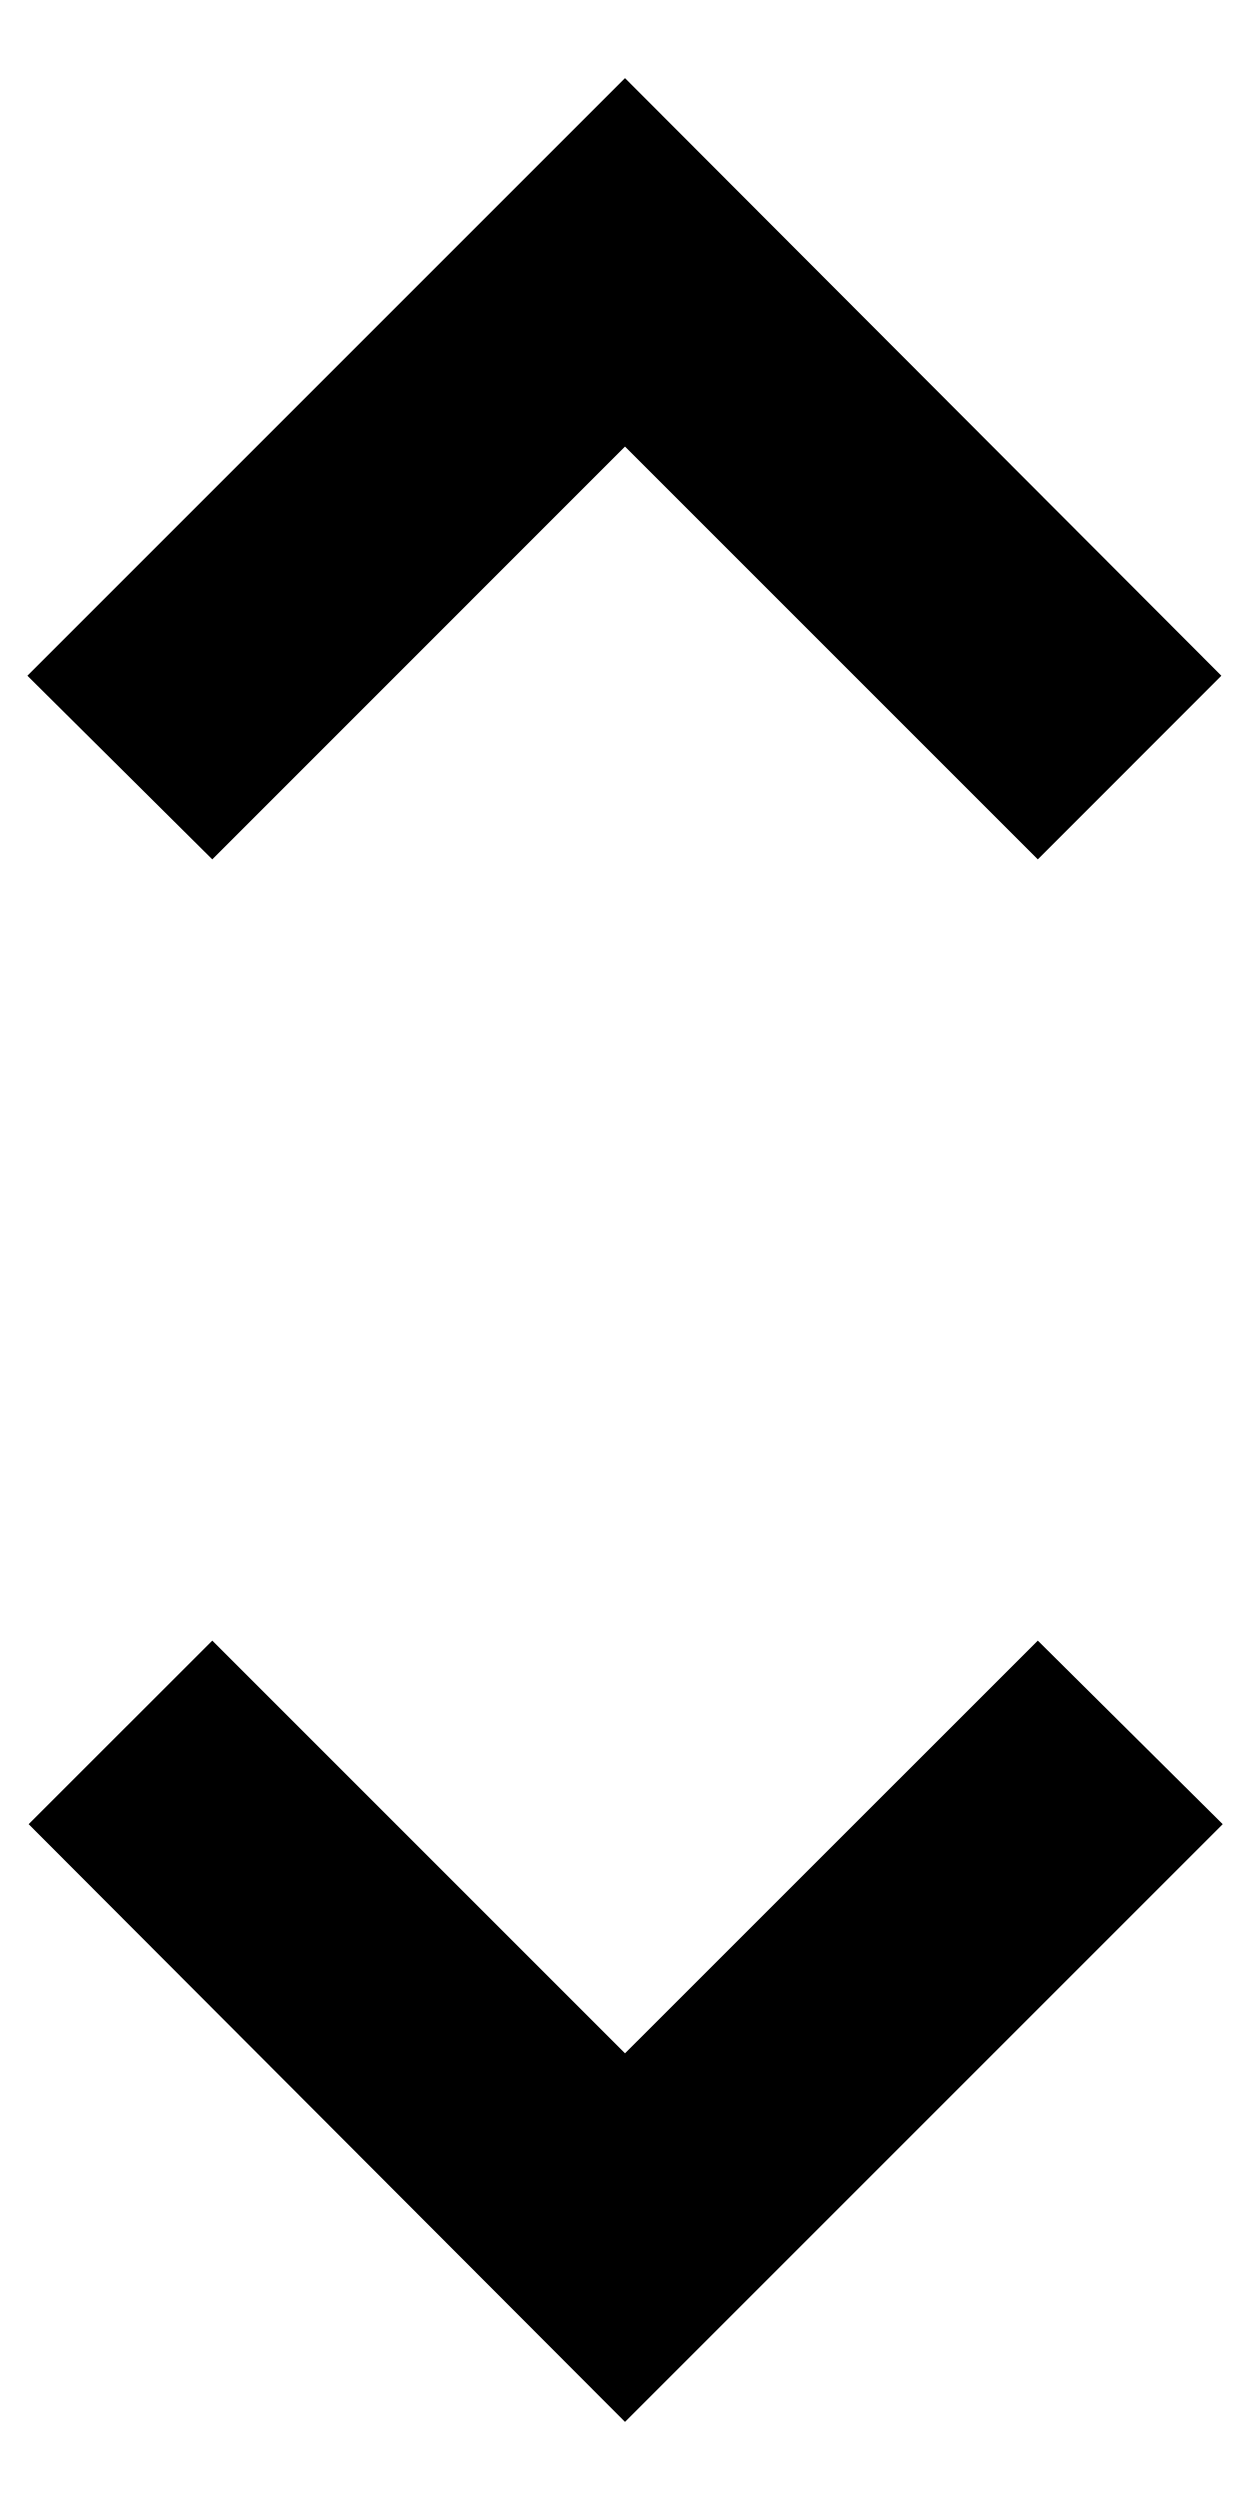
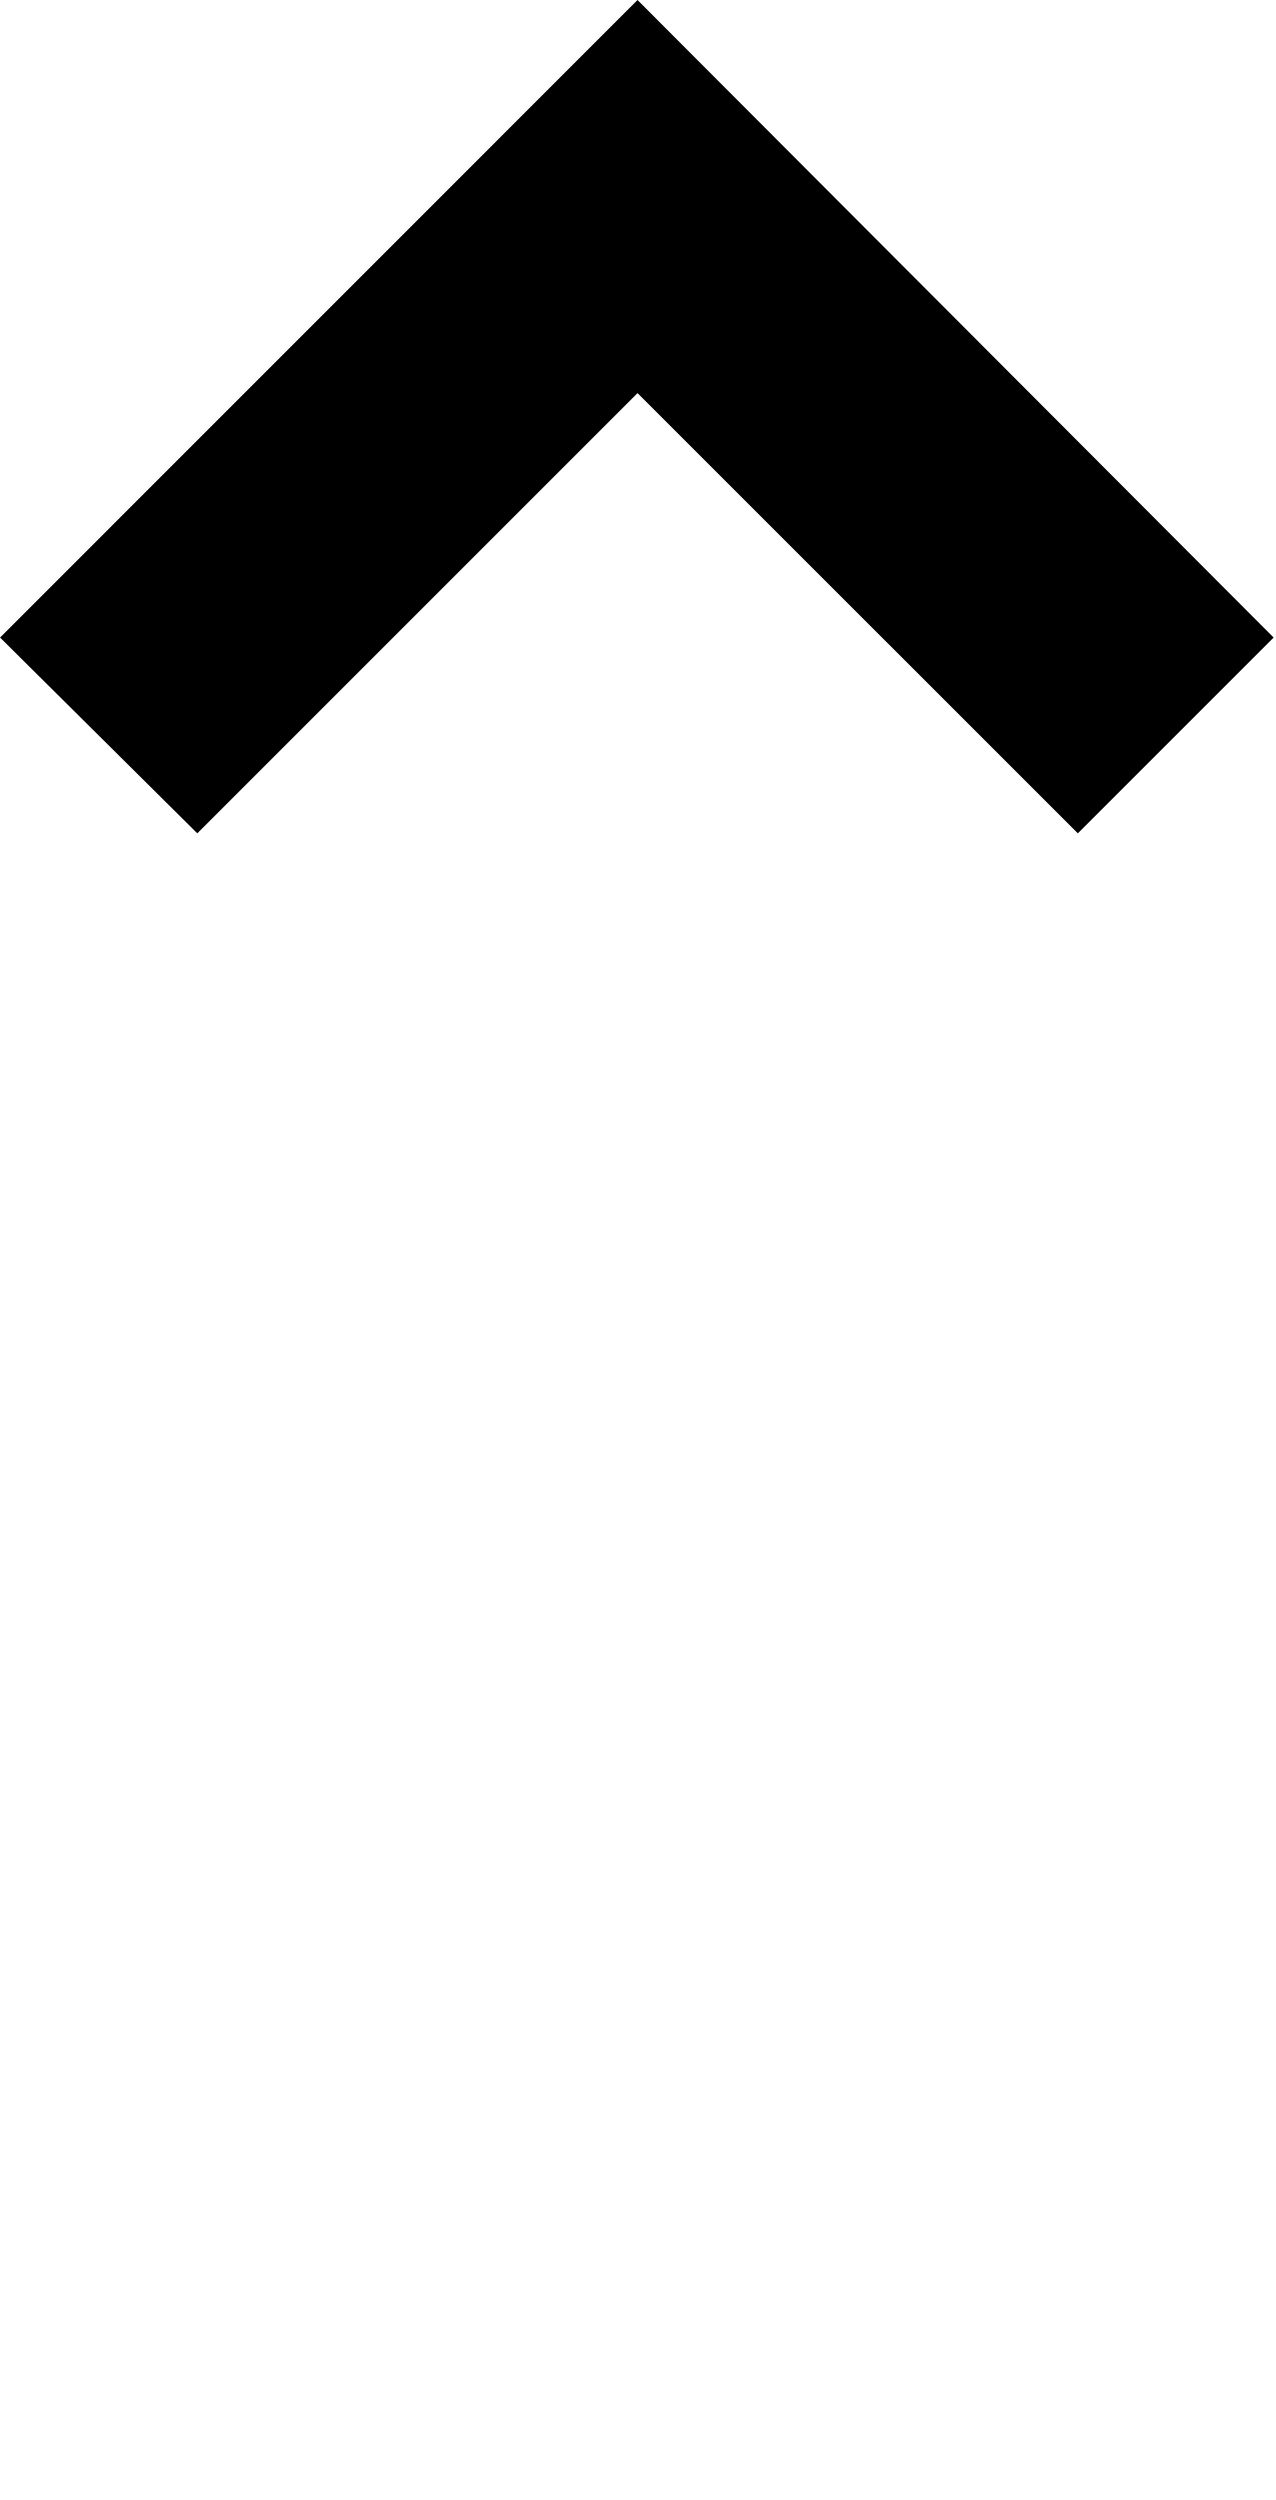
- <svg xmlns="http://www.w3.org/2000/svg" width="12" height="24" viewBox="0 0 12 24" fill="none">
-   <path d="M6 4.287L9.963 8.25L11.725 6.487L6 0.75L0.263 6.487L2.038 8.25L6 4.287ZM6 19.712L2.038 15.75L0.275 17.512L6 23.25L11.738 17.512L9.963 15.75L6 19.712Z" fill="black" />
+ <svg xmlns="http://www.w3.org/2000/svg" viewBox="199.115 191.614 11.475 22.5">
+   <path d="M 6 4.288 L 9.963 8.25 L 11.725 6.488 L 6 0.75 L 0.263 6.488 L 2.038 8.25 L 6 4.288 Z M 6 23.25 L 0.275 17.513 L 6 23.25 Z" fill="black" transform="matrix(1, 0, 0, 1, 198.8526, 190.864)" />
</svg>
